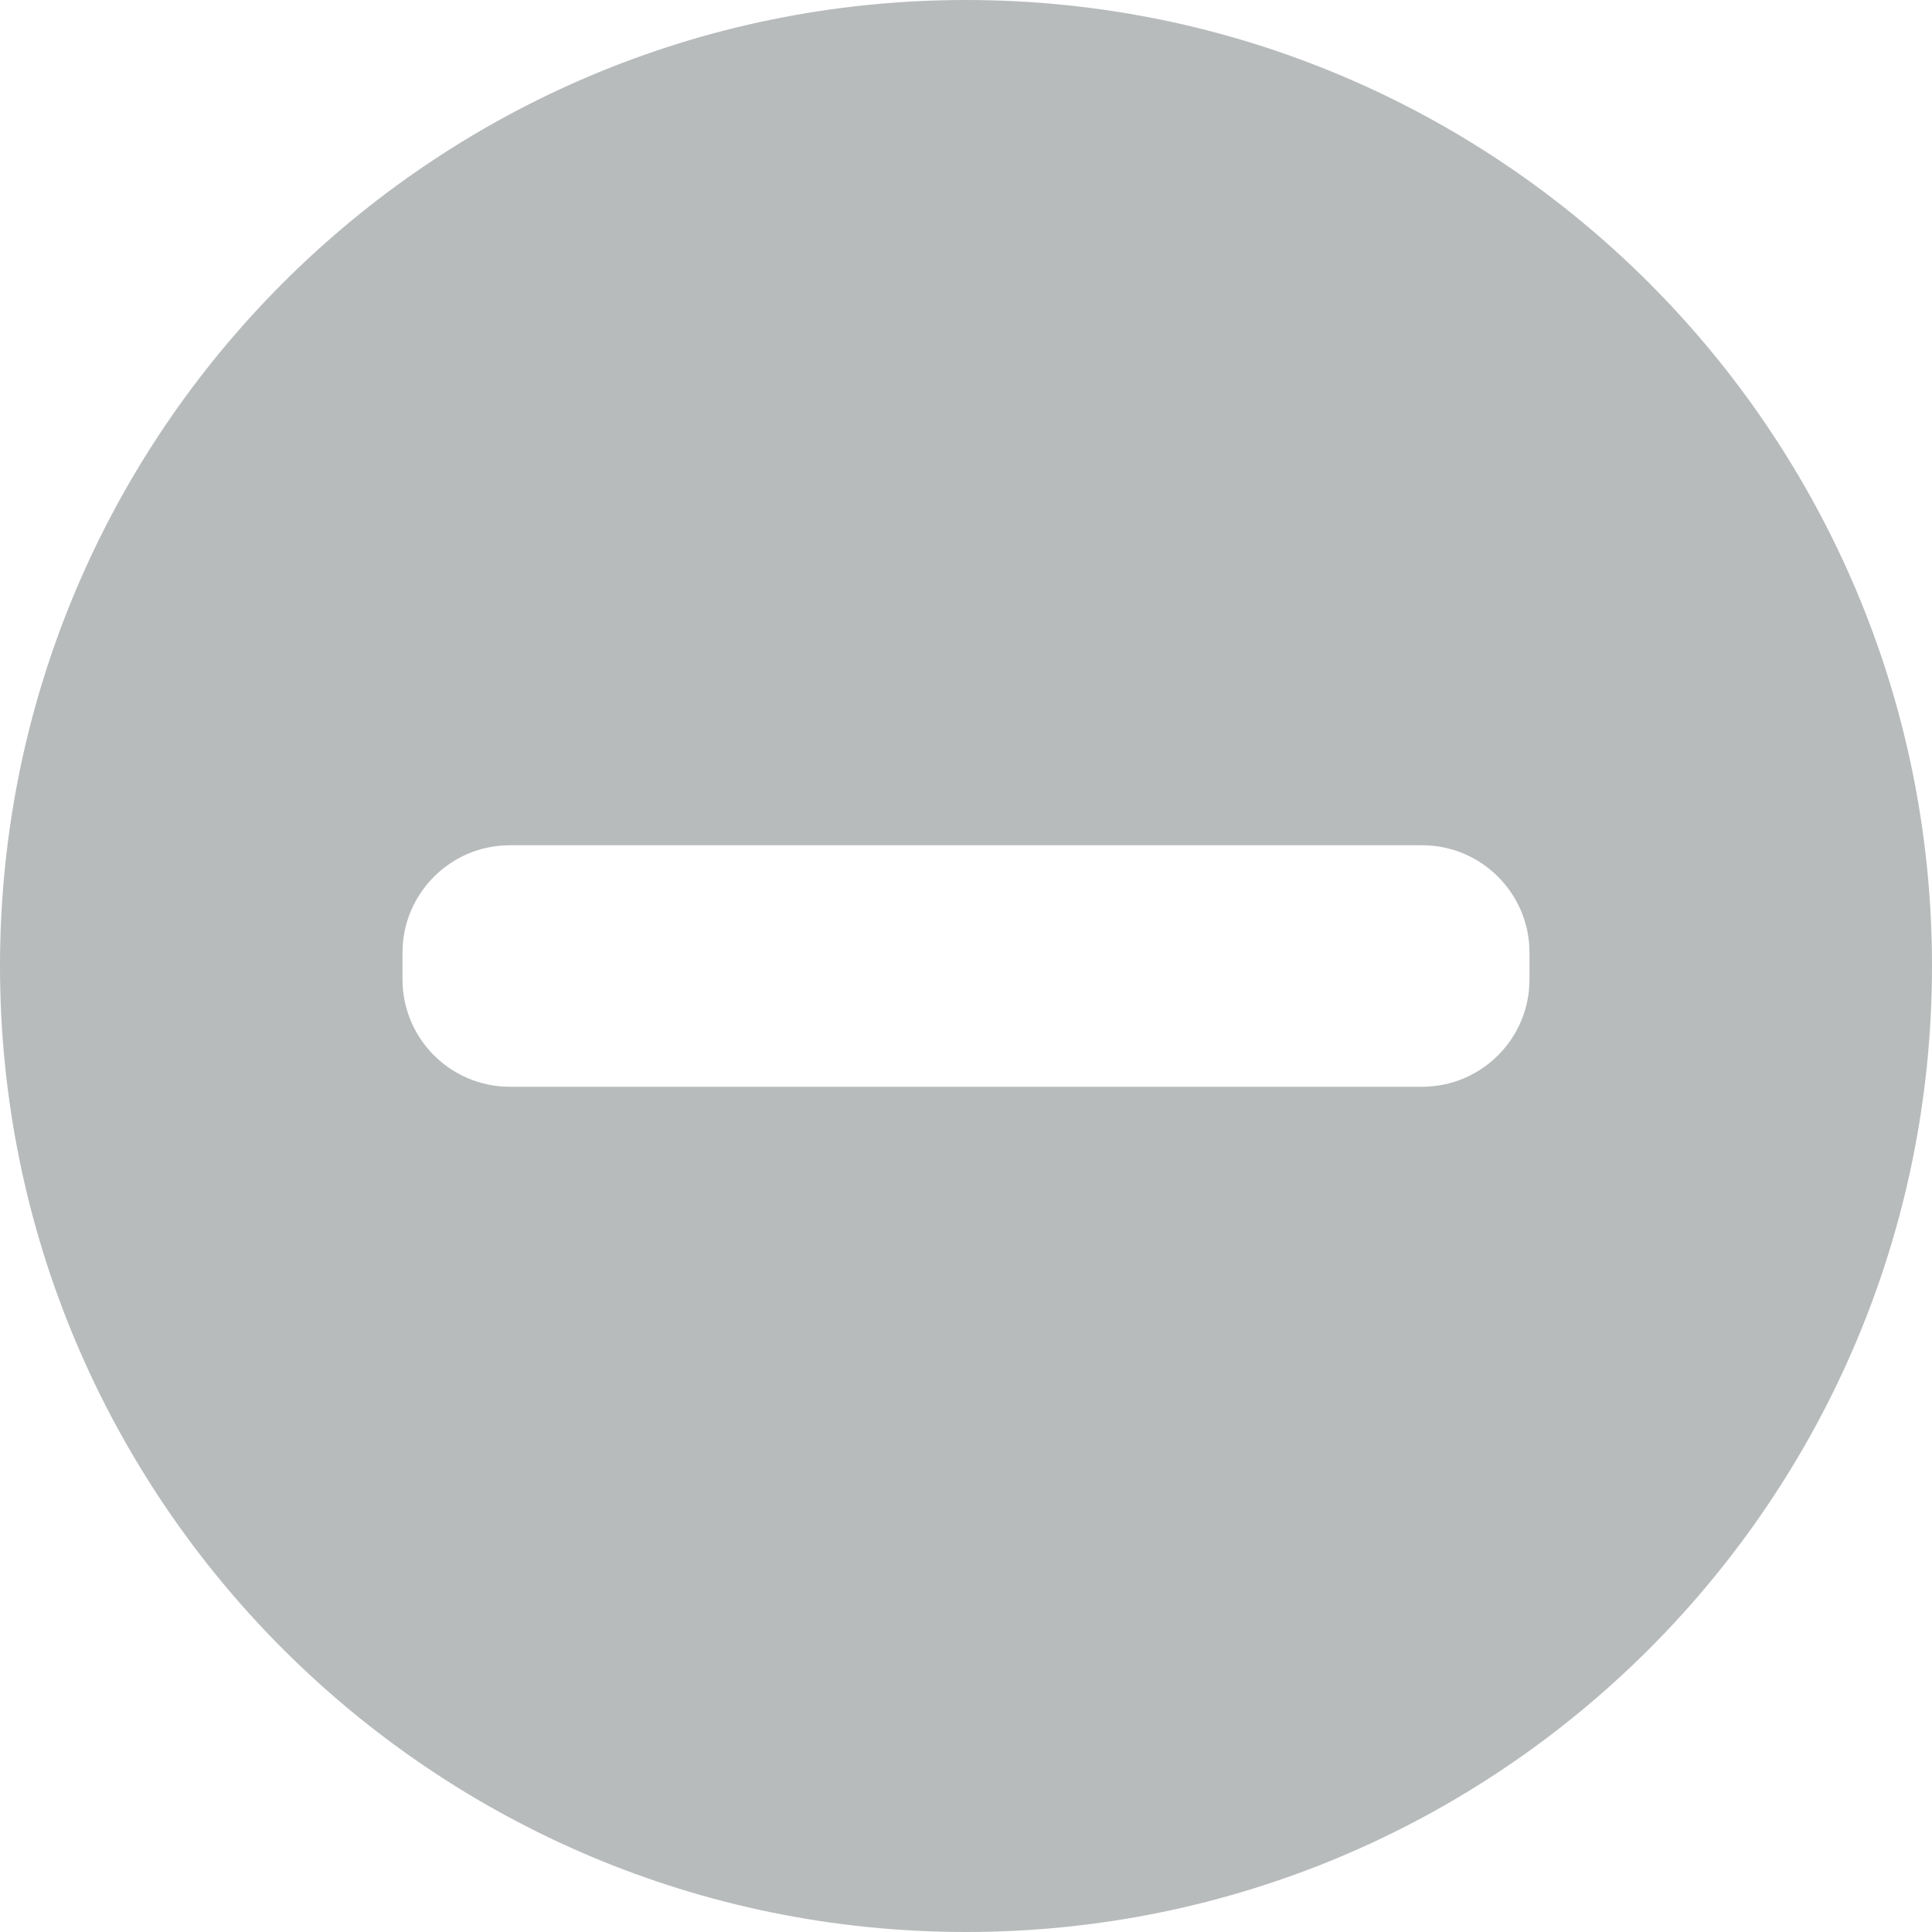
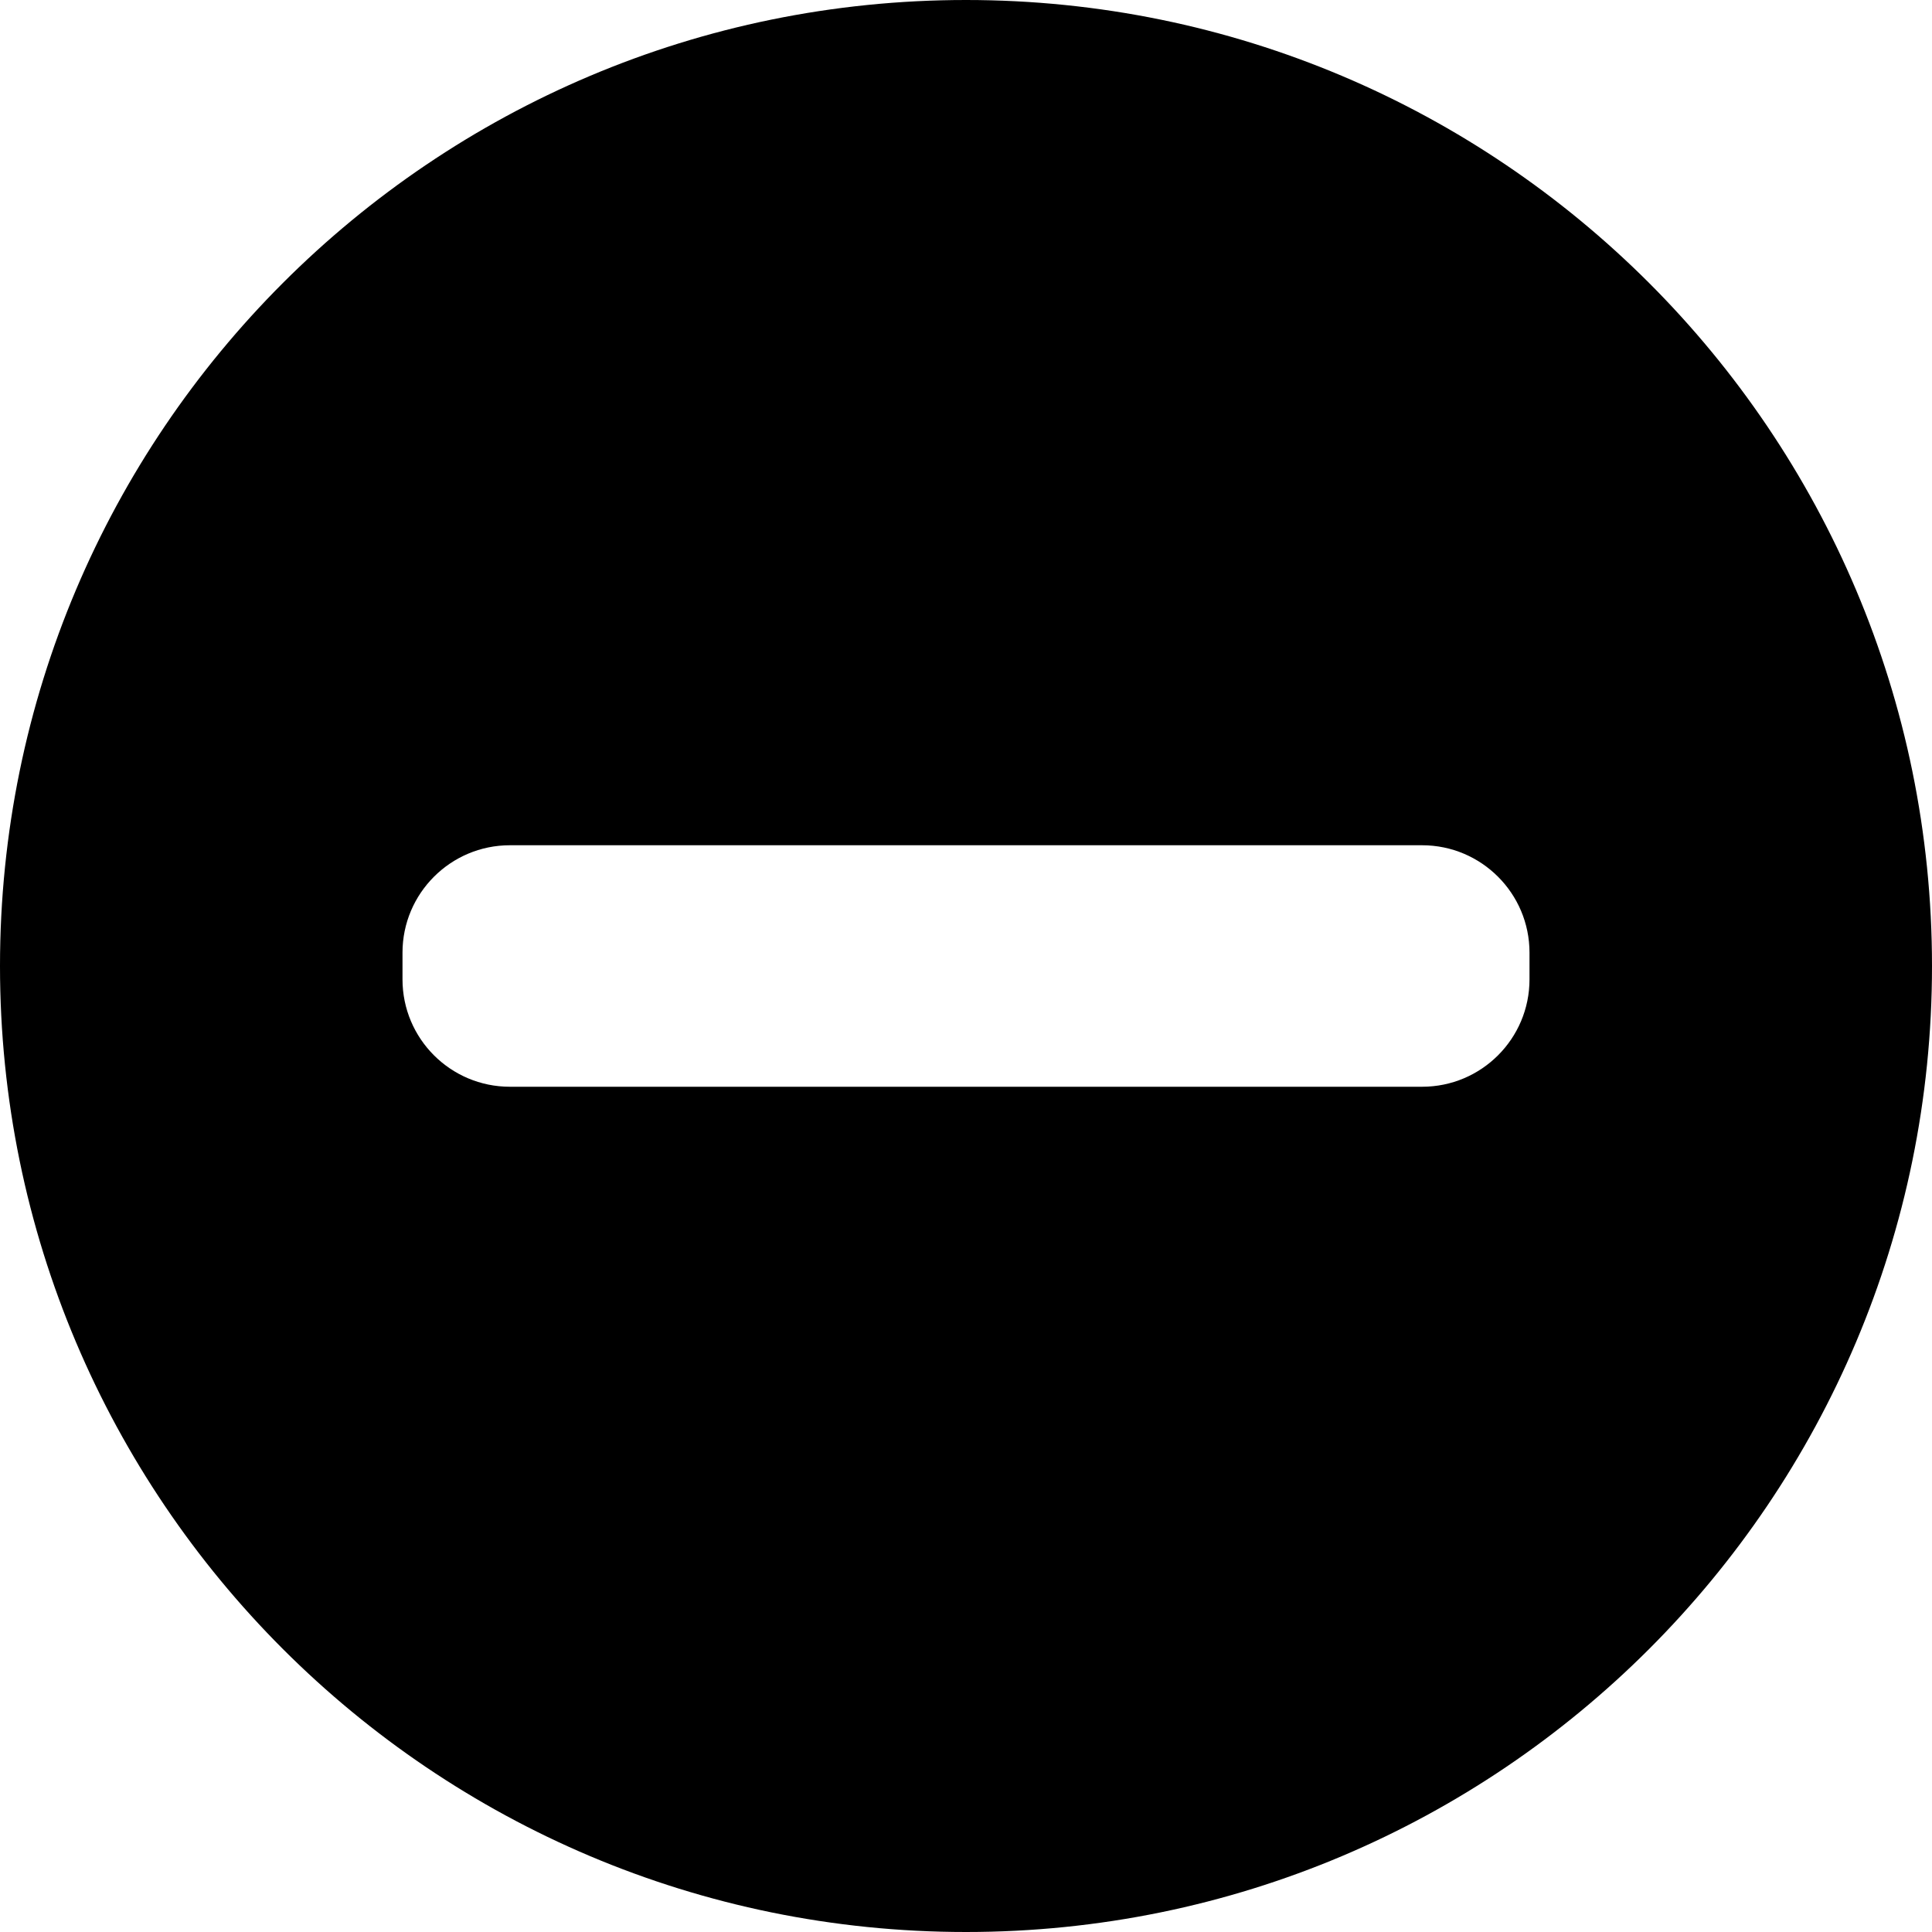
<svg xmlns="http://www.w3.org/2000/svg" width="12" height="12" viewBox="0 0 12 12">
-   <path fill-rule="evenodd" clip-rule="evenodd" d="M6 12A6 6 0 1 0 6 0a6 6 0 0 0 0 12ZM3.167 6.75a.667.667 0 0 1-.667-.667v-.166c0-.368.299-.667.667-.667h5.666c.368 0 .667.299.667.667v.166a.667.667 0 0 1-.667.667H3.167Z" fill="#B8BBBC" />
+   <path fill-rule="evenodd" clip-rule="evenodd" d="M6 12A6 6 0 1 0 6 0a6 6 0 0 0 0 12ZM3.167 6.75a.667.667 0 0 1-.667-.667v-.166c0-.368.299-.667.667-.667h5.666c.368 0 .667.299.667.667v.166a.667.667 0 0 1-.667.667H3.167Z" fill="currentColor" />
</svg>
